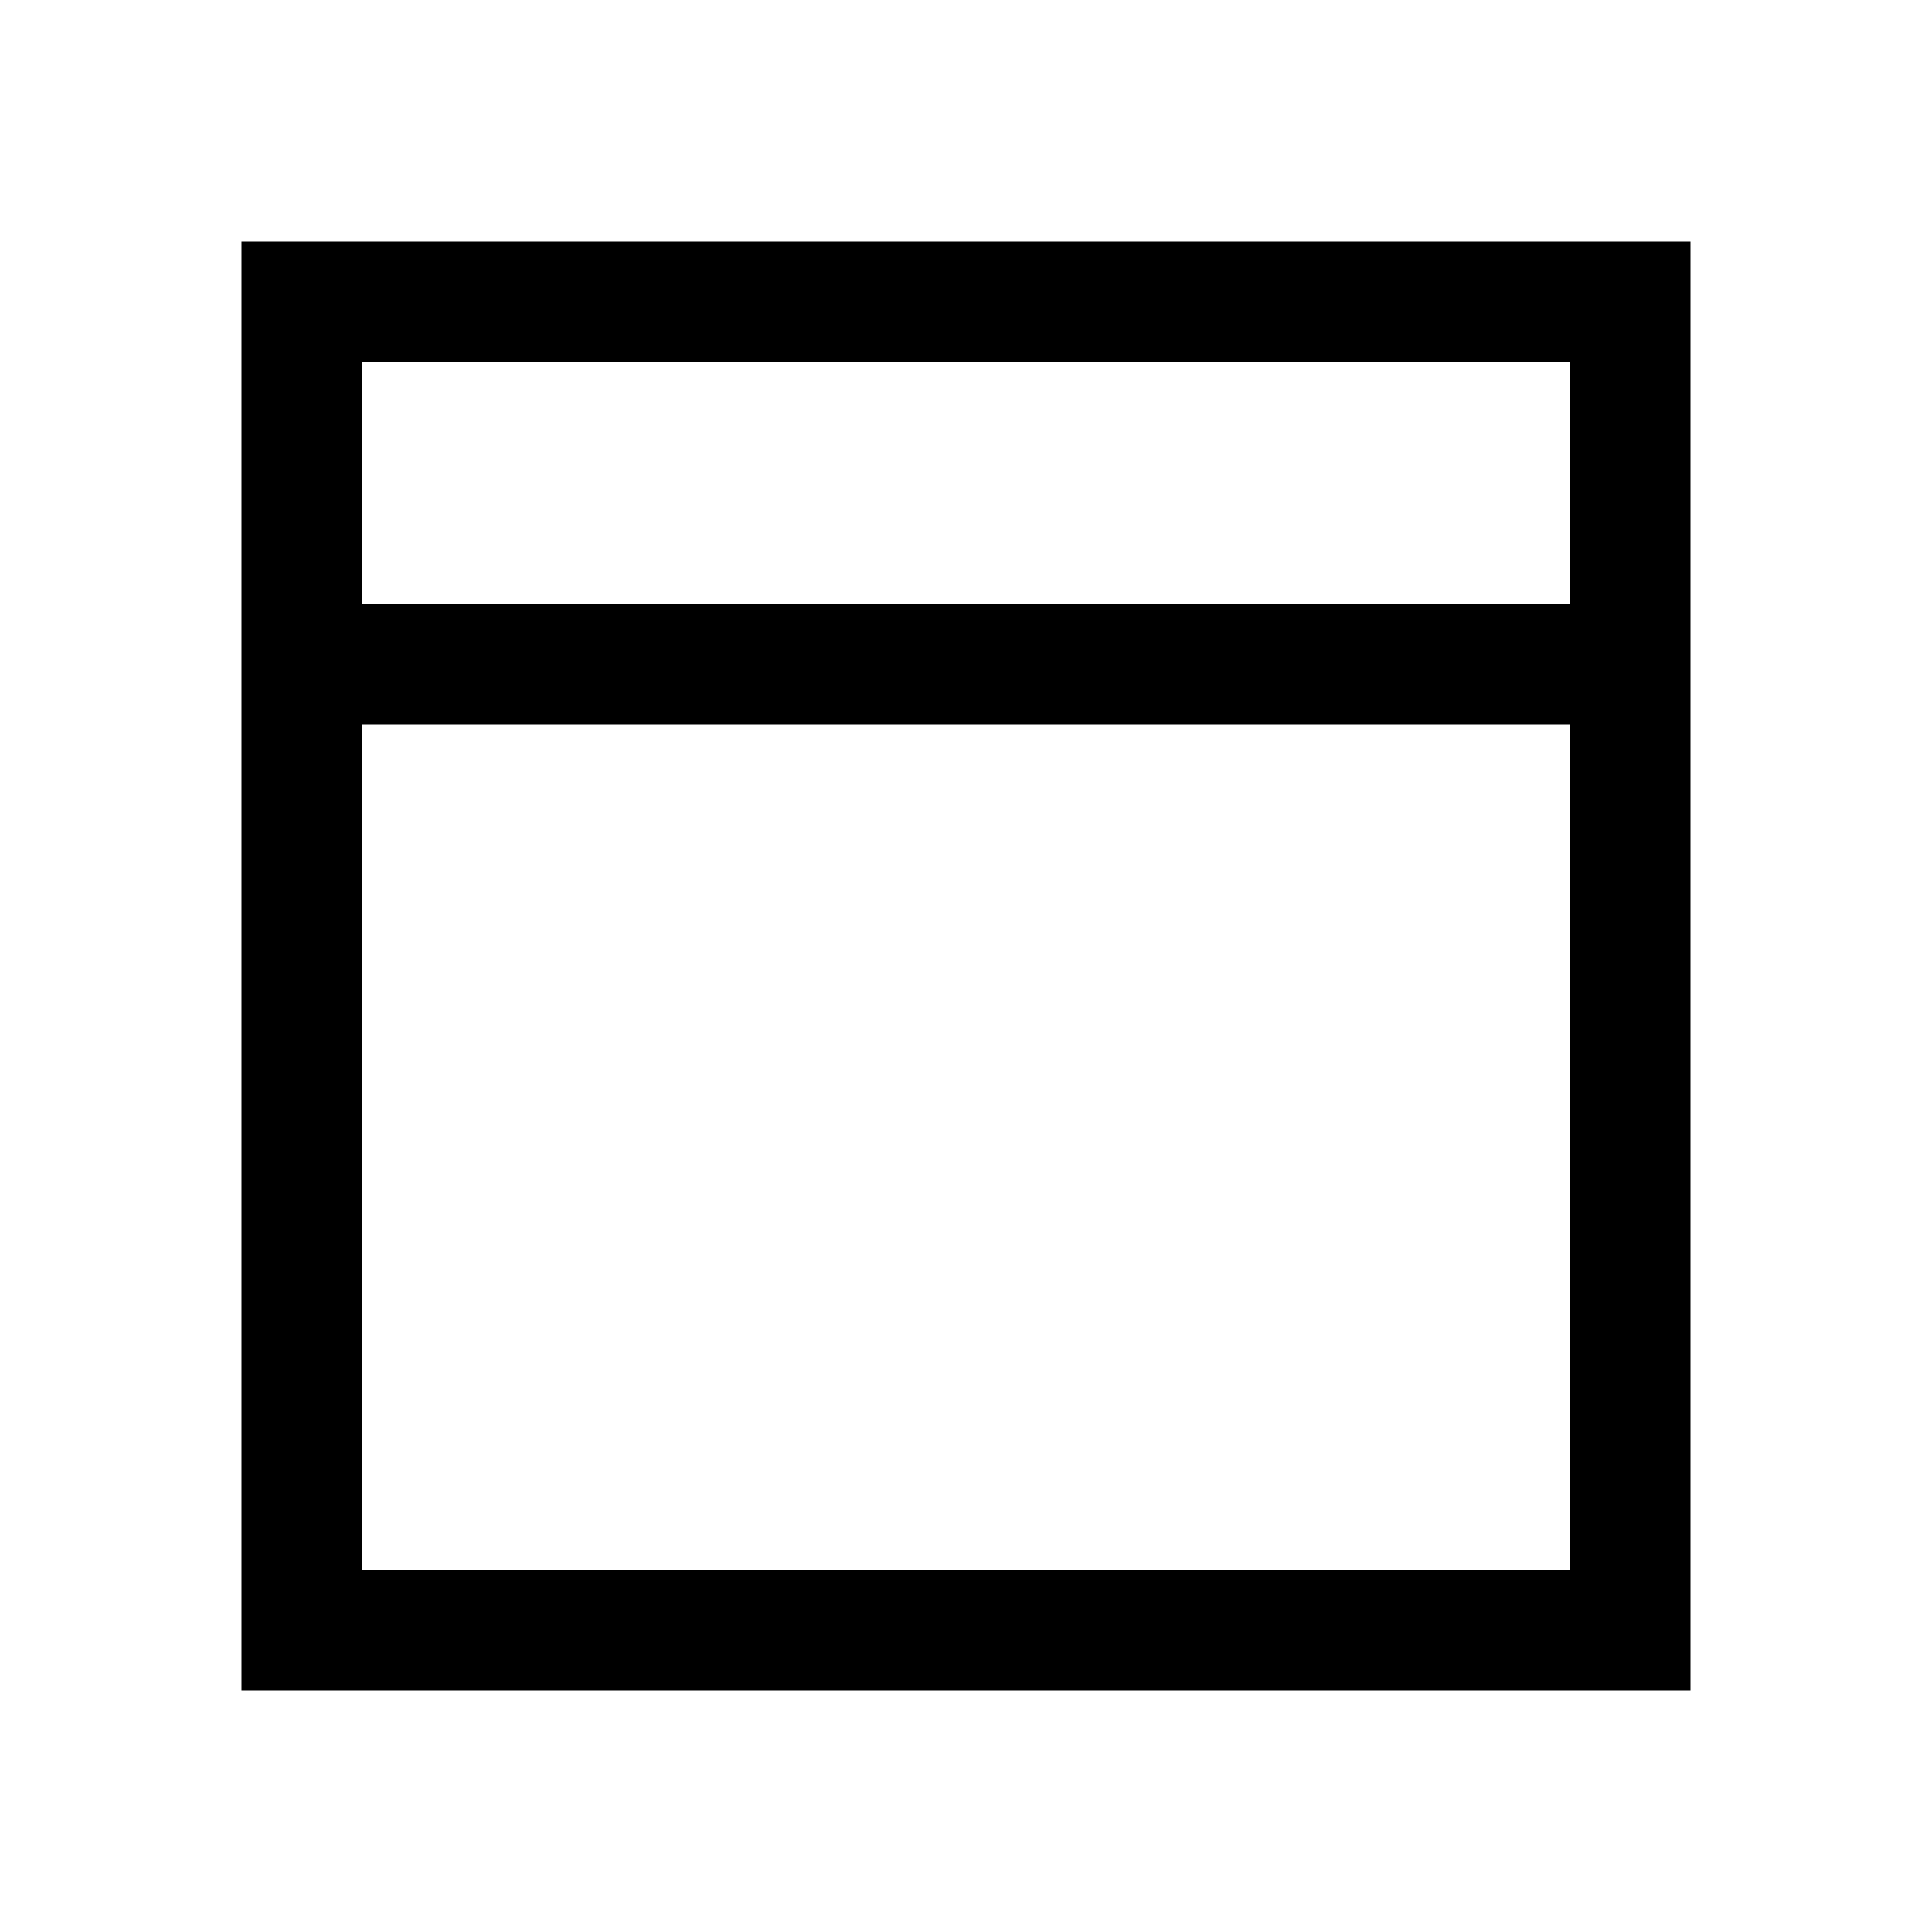
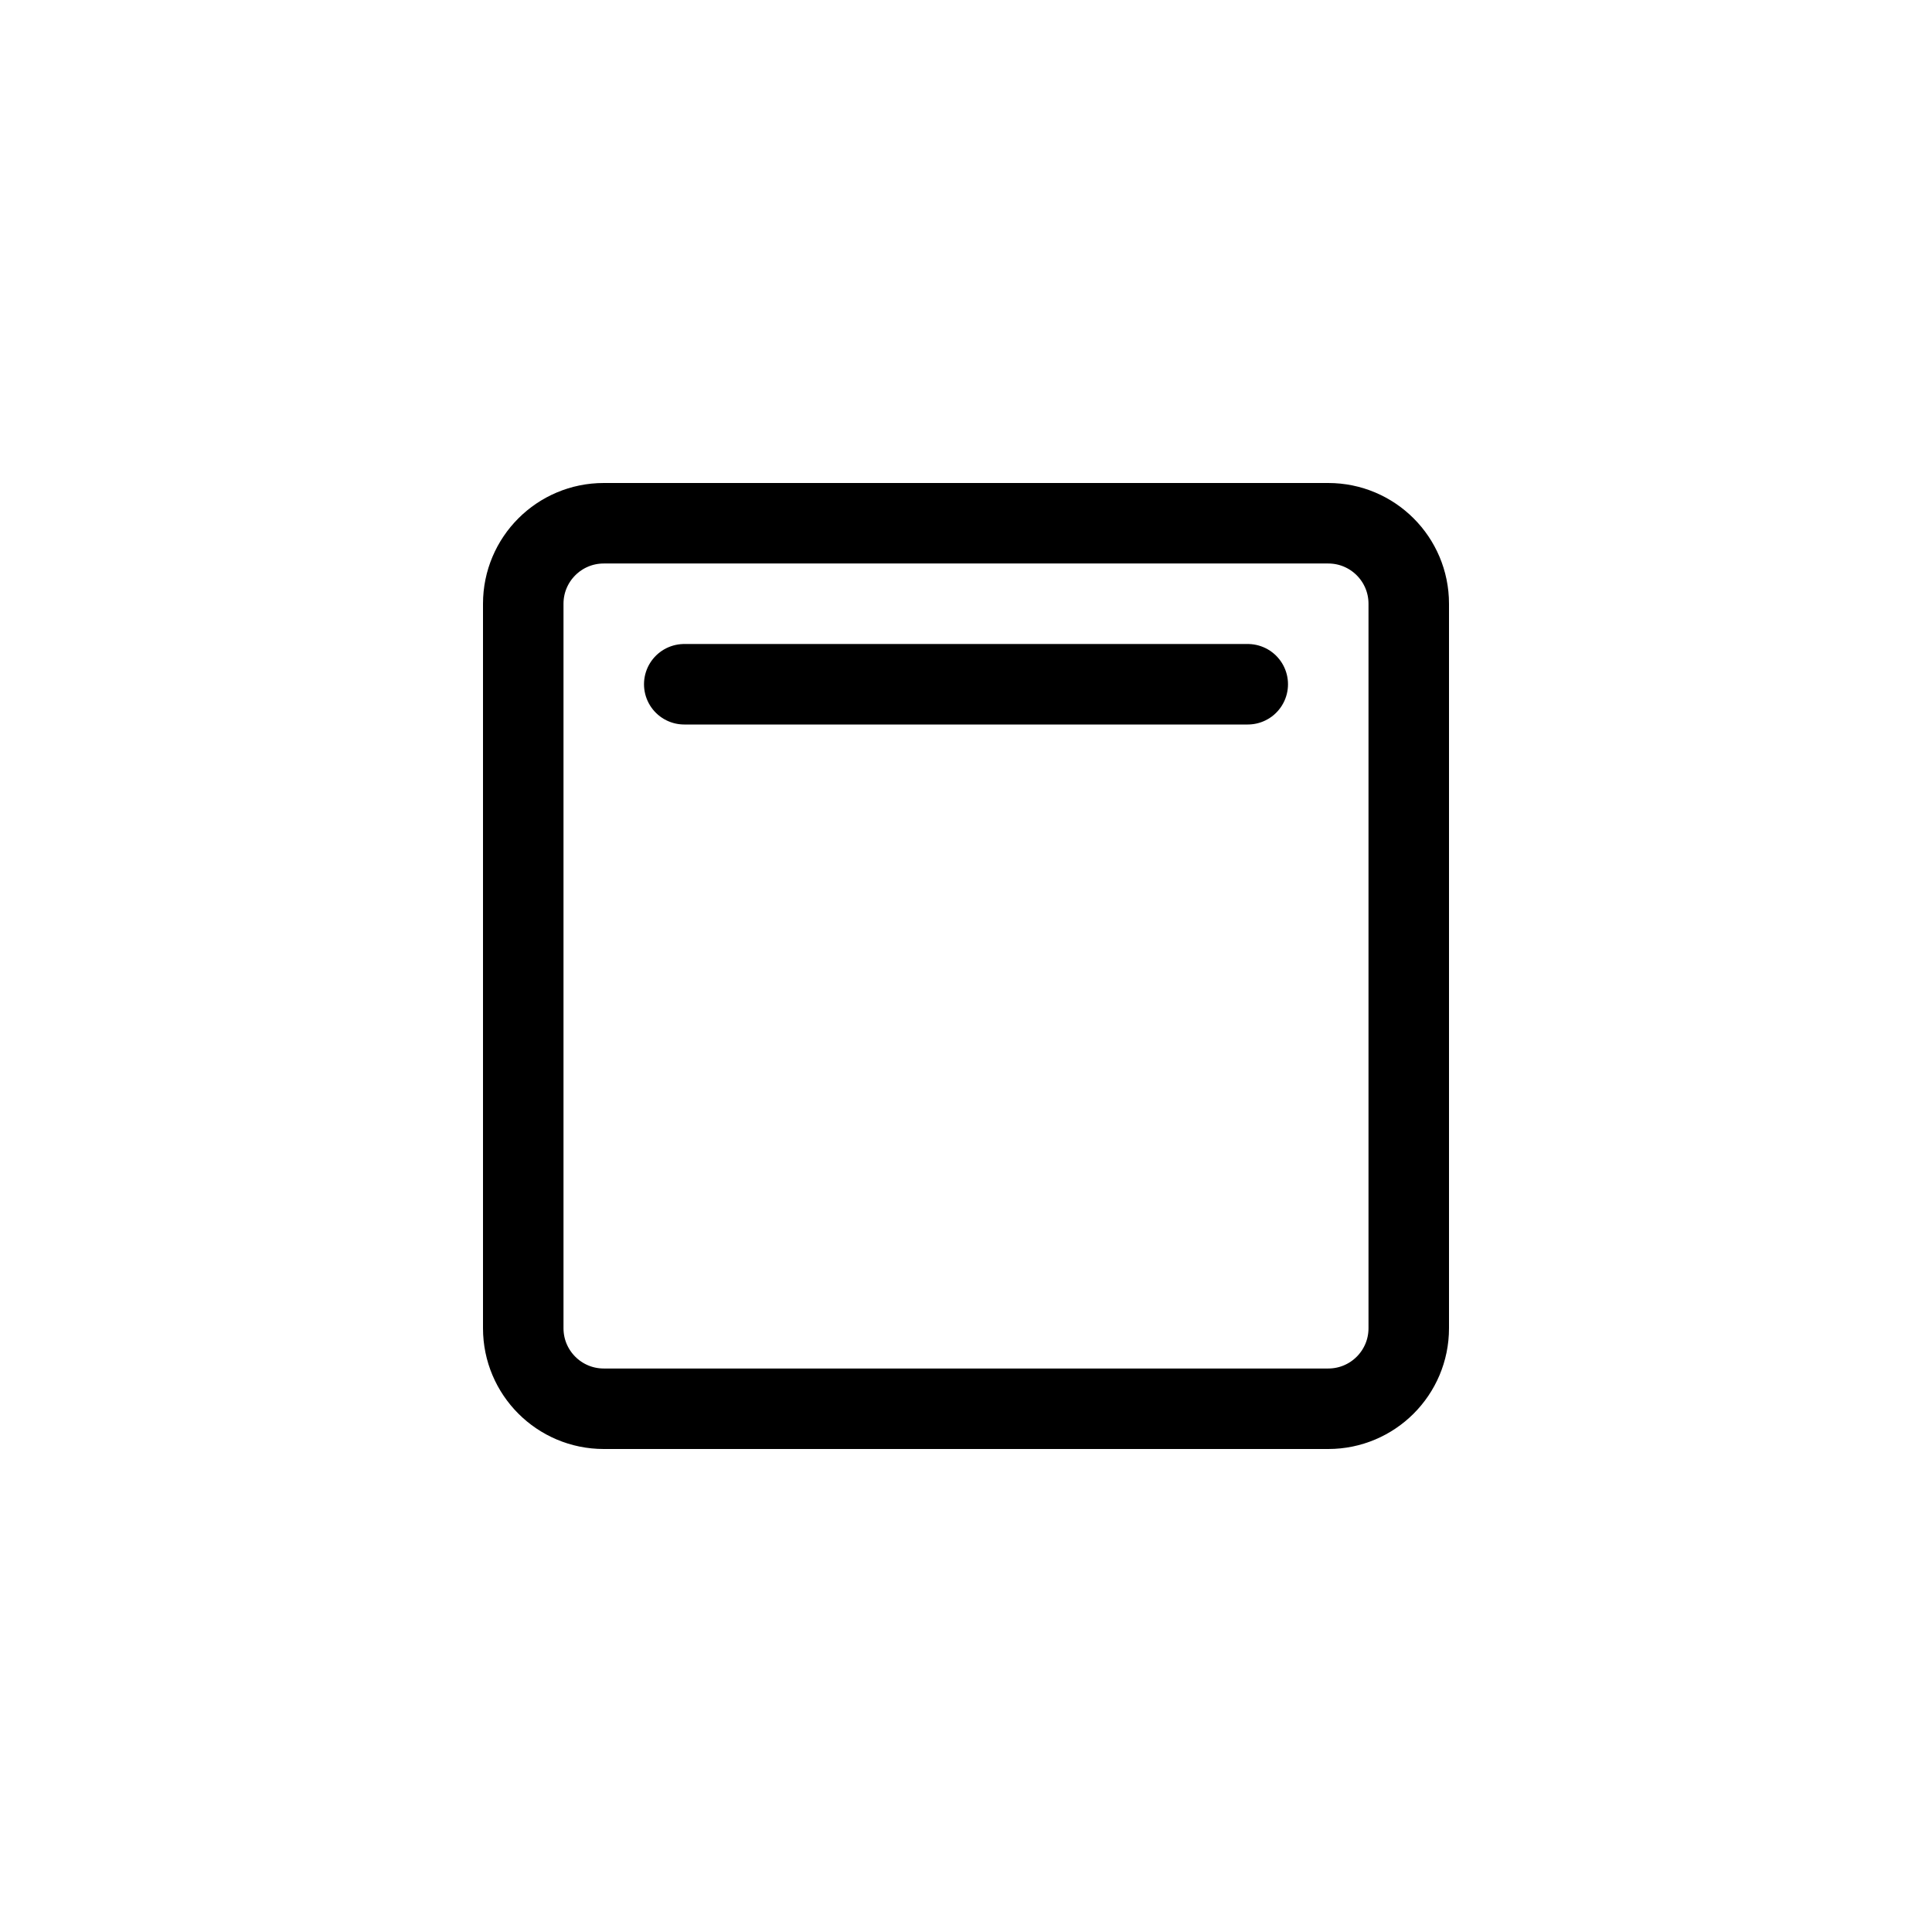
- <svg xmlns="http://www.w3.org/2000/svg" width="16" height="16" viewBox="0 0 16 16" fill="none">
-   <rect x="2.5" y="2.5" width="11" height="11" stroke="#000" stroke-width="1" />
-   <path d="M2.5 5.5h11" stroke="#000" stroke-width="1" />
+ <svg xmlns="http://www.w3.org/2000/svg" width="24" height="24" viewBox="0 0 24 24" fill="none">
+   <rect x="6.5" y="6.5" width="11" height="11" rx="1" stroke="black" />
+   <path d="M8.5 8.5H15.5" stroke-linecap="round" stroke="black" />
</svg>
